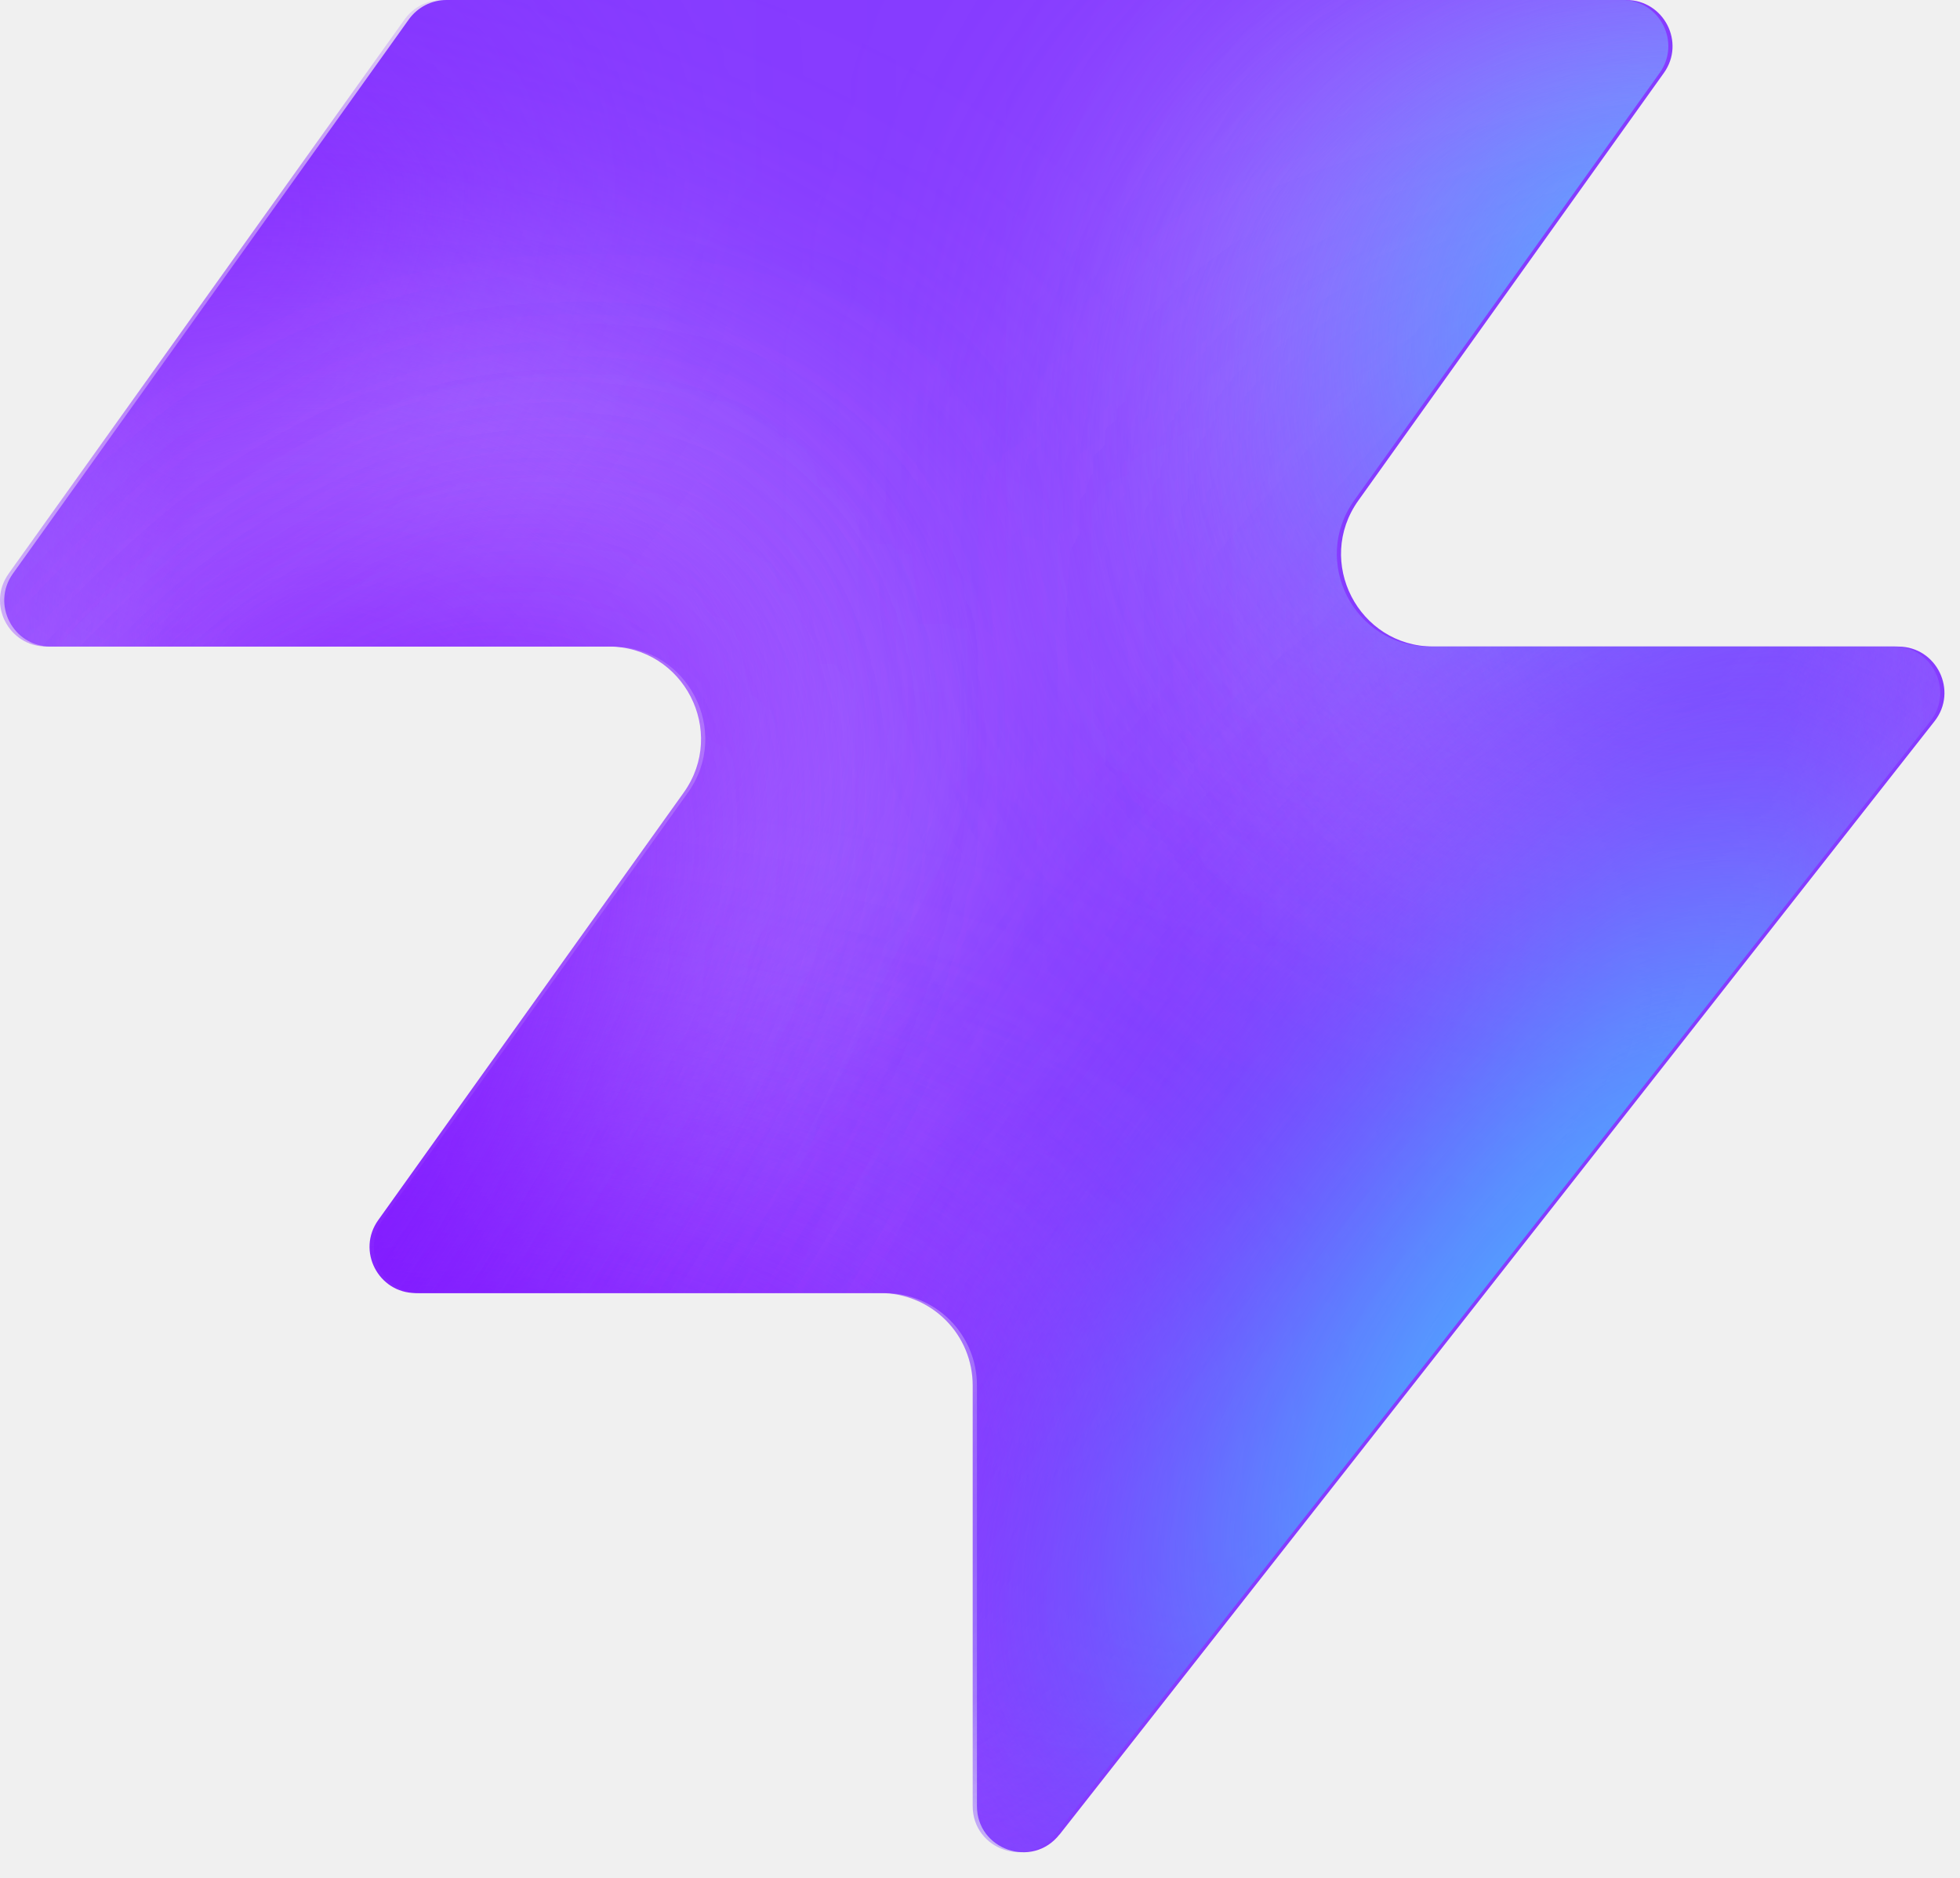
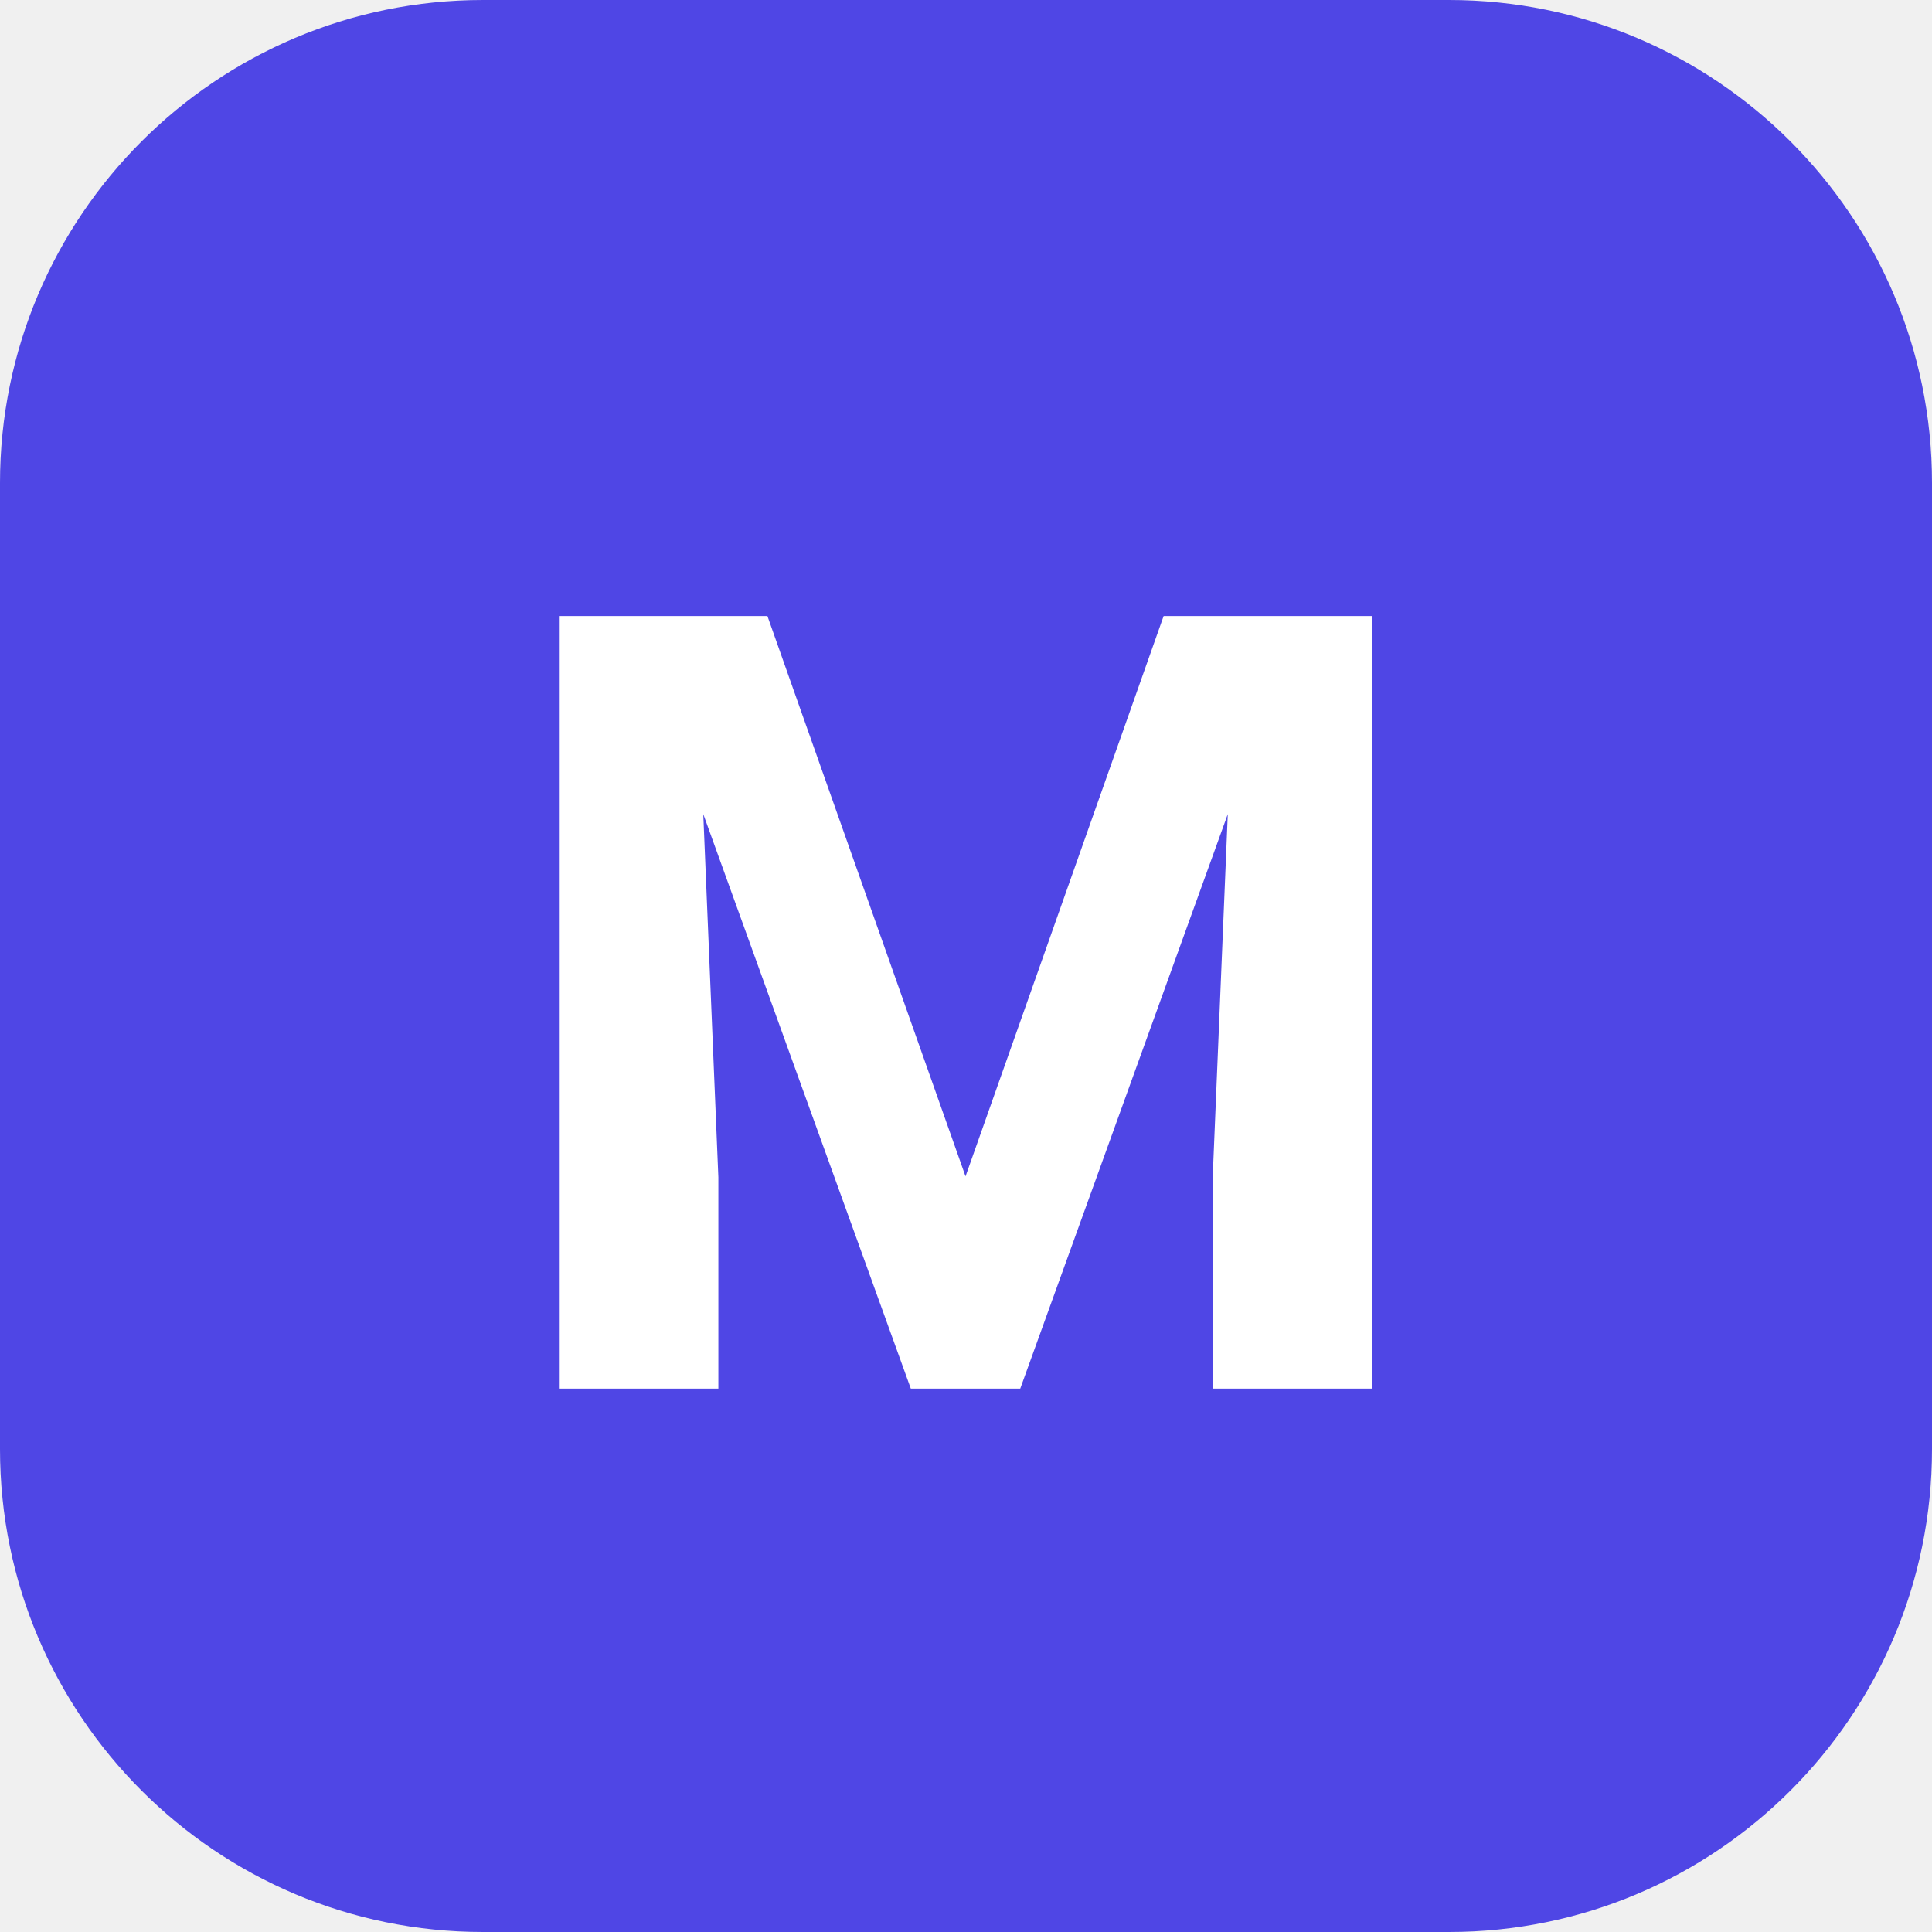
- <svg xmlns="http://www.w3.org/2000/svg" width="48" height="46" fill="none" viewBox="0 0 48 46">
-   <path fill="#863bff" d="M25.946 44.938c-.664.845-2.021.375-2.021-.698V33.937a2.26 2.26 0 0 0-2.262-2.262H10.287c-.92 0-1.456-1.04-.92-1.788l7.48-10.471c1.07-1.497 0-3.578-1.842-3.578H1.237c-.92 0-1.456-1.04-.92-1.788L10.013.474c.214-.297.556-.474.92-.474h28.894c.92 0 1.456 1.04.92 1.788l-7.48 10.471c-1.07 1.498 0 3.579 1.842 3.579h11.377c.943 0 1.473 1.088.89 1.83L25.947 44.94z" style="fill:#863bff;fill:color(display-p3 .525 .23 1);fill-opacity:1" />
-   <mask id="a" width="48" height="46" x="0" y="0" maskUnits="userSpaceOnUse" style="mask-type:alpha">
-     <path fill="#000" d="M25.842 44.938c-.664.844-2.021.375-2.021-.698V33.937a2.26 2.26 0 0 0-2.262-2.262H10.183c-.92 0-1.456-1.04-.92-1.788l7.48-10.471c1.07-1.498 0-3.579-1.842-3.579H1.133c-.92 0-1.456-1.04-.92-1.787L9.91.473c.214-.297.556-.474.92-.474h28.894c.92 0 1.456 1.04.92 1.788l-7.48 10.471c-1.07 1.498 0 3.578 1.842 3.578h11.377c.943 0 1.473 1.088.89 1.832L25.843 44.94z" style="fill:#000;fill-opacity:1" />
-   </mask>
-   <g mask="url(#a)">
-     <g filter="url(#b)">
-       <ellipse cx="5.508" cy="14.704" fill="#ede6ff" rx="5.508" ry="14.704" style="fill:#ede6ff;fill:color(display-p3 .927 .903 1);fill-opacity:1" transform="matrix(.00324 1 1 -.00324 -4.47 31.516)" />
-     </g>
-     <g filter="url(#c)">
-       <ellipse cx="10.399" cy="29.851" fill="#ede6ff" rx="10.399" ry="29.851" style="fill:#ede6ff;fill:color(display-p3 .927 .903 1);fill-opacity:1" transform="matrix(.00324 1 1 -.00324 -39.328 7.883)" />
-     </g>
-     <g filter="url(#d)">
-       <ellipse cx="5.508" cy="30.487" fill="#7e14ff" rx="5.508" ry="30.487" style="fill:#7e14ff;fill:color(display-p3 .492 .077 1);fill-opacity:1" transform="rotate(89.814 -25.913 -14.639)scale(1 -1)" />
-     </g>
-     <g filter="url(#e)">
-       <ellipse cx="5.508" cy="30.599" fill="#7e14ff" rx="5.508" ry="30.599" style="fill:#7e14ff;fill:color(display-p3 .492 .077 1);fill-opacity:1" transform="rotate(89.814 -32.644 -3.334)scale(1 -1)" />
-     </g>
-     <g filter="url(#f)">
-       <ellipse cx="5.508" cy="30.599" fill="#7e14ff" rx="5.508" ry="30.599" style="fill:#7e14ff;fill:color(display-p3 .492 .077 1);fill-opacity:1" transform="matrix(.00324 1 1 -.00324 -34.34 30.47)" />
-     </g>
-     <g filter="url(#g)">
-       <ellipse cx="14.072" cy="22.078" fill="#ede6ff" rx="14.072" ry="22.078" style="fill:#ede6ff;fill:color(display-p3 .927 .903 1);fill-opacity:1" transform="rotate(93.35 24.506 48.493)scale(-1 1)" />
-     </g>
-     <g filter="url(#h)">
-       <ellipse cx="3.47" cy="21.501" fill="#7e14ff" rx="3.47" ry="21.501" style="fill:#7e14ff;fill:color(display-p3 .492 .077 1);fill-opacity:1" transform="rotate(89.009 28.708 47.59)scale(-1 1)" />
-     </g>
-     <g filter="url(#i)">
-       <ellipse cx="3.47" cy="21.501" fill="#7e14ff" rx="3.47" ry="21.501" style="fill:#7e14ff;fill:color(display-p3 .492 .077 1);fill-opacity:1" transform="rotate(89.009 28.708 47.59)scale(-1 1)" />
-     </g>
-     <g filter="url(#j)">
-       <ellipse cx=".387" cy="8.972" fill="#7e14ff" rx="4.407" ry="29.108" style="fill:#7e14ff;fill:color(display-p3 .492 .077 1);fill-opacity:1" transform="rotate(39.51 .387 8.972)" />
-     </g>
-     <g filter="url(#k)">
-       <ellipse cx="47.523" cy="-6.092" fill="#7e14ff" rx="4.407" ry="29.108" style="fill:#7e14ff;fill:color(display-p3 .492 .077 1);fill-opacity:1" transform="rotate(37.892 47.523 -6.092)" />
-     </g>
-     <g filter="url(#l)">
-       <ellipse cx="41.412" cy="6.333" fill="#47bfff" rx="5.971" ry="9.665" style="fill:#47bfff;fill:color(display-p3 .28 .748 1);fill-opacity:1" transform="rotate(37.892 41.412 6.333)" />
-     </g>
-     <g filter="url(#m)">
-       <ellipse cx="-1.879" cy="38.332" fill="#7e14ff" rx="4.407" ry="29.108" style="fill:#7e14ff;fill:color(display-p3 .492 .077 1);fill-opacity:1" transform="rotate(37.892 -1.88 38.332)" />
-     </g>
-     <g filter="url(#n)">
-       <ellipse cx="-1.879" cy="38.332" fill="#7e14ff" rx="4.407" ry="29.108" style="fill:#7e14ff;fill:color(display-p3 .492 .077 1);fill-opacity:1" transform="rotate(37.892 -1.88 38.332)" />
-     </g>
-     <g filter="url(#o)">
-       <ellipse cx="35.651" cy="29.907" fill="#7e14ff" rx="4.407" ry="29.108" style="fill:#7e14ff;fill:color(display-p3 .492 .077 1);fill-opacity:1" transform="rotate(37.892 35.651 29.907)" />
-     </g>
-     <g filter="url(#p)">
-       <ellipse cx="38.418" cy="32.4" fill="#47bfff" rx="5.971" ry="15.297" style="fill:#47bfff;fill:color(display-p3 .28 .748 1);fill-opacity:1" transform="rotate(37.892 38.418 32.4)" />
-     </g>
-   </g>
-   <defs>
-     <filter id="b" width="60.045" height="41.654" x="-19.77" y="16.149" color-interpolation-filters="sRGB" filterUnits="userSpaceOnUse">
-       <feFlood flood-opacity="0" result="BackgroundImageFix" />
-       <feBlend in="SourceGraphic" in2="BackgroundImageFix" result="shape" />
-       <feGaussianBlur result="effect1_foregroundBlur_2002_17158" stdDeviation="7.659" />
-     </filter>
-     <filter id="c" width="90.34" height="51.437" x="-54.613" y="-7.533" color-interpolation-filters="sRGB" filterUnits="userSpaceOnUse">
-       <feFlood flood-opacity="0" result="BackgroundImageFix" />
-       <feBlend in="SourceGraphic" in2="BackgroundImageFix" result="shape" />
-       <feGaussianBlur result="effect1_foregroundBlur_2002_17158" stdDeviation="7.659" />
-     </filter>
-     <filter id="d" width="79.355" height="29.4" x="-49.64" y="2.03" color-interpolation-filters="sRGB" filterUnits="userSpaceOnUse">
-       <feFlood flood-opacity="0" result="BackgroundImageFix" />
-       <feBlend in="SourceGraphic" in2="BackgroundImageFix" result="shape" />
-       <feGaussianBlur result="effect1_foregroundBlur_2002_17158" stdDeviation="4.596" />
-     </filter>
-     <filter id="e" width="79.579" height="29.4" x="-45.045" y="20.029" color-interpolation-filters="sRGB" filterUnits="userSpaceOnUse">
-       <feFlood flood-opacity="0" result="BackgroundImageFix" />
-       <feBlend in="SourceGraphic" in2="BackgroundImageFix" result="shape" />
-       <feGaussianBlur result="effect1_foregroundBlur_2002_17158" stdDeviation="4.596" />
-     </filter>
-     <filter id="f" width="79.579" height="29.4" x="-43.513" y="21.178" color-interpolation-filters="sRGB" filterUnits="userSpaceOnUse">
-       <feFlood flood-opacity="0" result="BackgroundImageFix" />
-       <feBlend in="SourceGraphic" in2="BackgroundImageFix" result="shape" />
-       <feGaussianBlur result="effect1_foregroundBlur_2002_17158" stdDeviation="4.596" />
-     </filter>
-     <filter id="g" width="74.749" height="58.852" x="15.756" y="-17.901" color-interpolation-filters="sRGB" filterUnits="userSpaceOnUse">
-       <feFlood flood-opacity="0" result="BackgroundImageFix" />
-       <feBlend in="SourceGraphic" in2="BackgroundImageFix" result="shape" />
-       <feGaussianBlur result="effect1_foregroundBlur_2002_17158" stdDeviation="7.659" />
-     </filter>
-     <filter id="h" width="61.377" height="25.362" x="23.548" y="2.284" color-interpolation-filters="sRGB" filterUnits="userSpaceOnUse">
-       <feFlood flood-opacity="0" result="BackgroundImageFix" />
-       <feBlend in="SourceGraphic" in2="BackgroundImageFix" result="shape" />
-       <feGaussianBlur result="effect1_foregroundBlur_2002_17158" stdDeviation="4.596" />
-     </filter>
-     <filter id="i" width="61.377" height="25.362" x="23.548" y="2.284" color-interpolation-filters="sRGB" filterUnits="userSpaceOnUse">
-       <feFlood flood-opacity="0" result="BackgroundImageFix" />
-       <feBlend in="SourceGraphic" in2="BackgroundImageFix" result="shape" />
-       <feGaussianBlur result="effect1_foregroundBlur_2002_17158" stdDeviation="4.596" />
-     </filter>
-     <filter id="j" width="56.045" height="63.649" x="-27.636" y="-22.853" color-interpolation-filters="sRGB" filterUnits="userSpaceOnUse">
-       <feFlood flood-opacity="0" result="BackgroundImageFix" />
-       <feBlend in="SourceGraphic" in2="BackgroundImageFix" result="shape" />
-       <feGaussianBlur result="effect1_foregroundBlur_2002_17158" stdDeviation="4.596" />
-     </filter>
-     <filter id="k" width="54.814" height="64.646" x="20.116" y="-38.415" color-interpolation-filters="sRGB" filterUnits="userSpaceOnUse">
-       <feFlood flood-opacity="0" result="BackgroundImageFix" />
-       <feBlend in="SourceGraphic" in2="BackgroundImageFix" result="shape" />
-       <feGaussianBlur result="effect1_foregroundBlur_2002_17158" stdDeviation="4.596" />
-     </filter>
-     <filter id="l" width="33.541" height="35.313" x="24.641" y="-11.323" color-interpolation-filters="sRGB" filterUnits="userSpaceOnUse">
-       <feFlood flood-opacity="0" result="BackgroundImageFix" />
-       <feBlend in="SourceGraphic" in2="BackgroundImageFix" result="shape" />
-       <feGaussianBlur result="effect1_foregroundBlur_2002_17158" stdDeviation="4.596" />
-     </filter>
-     <filter id="m" width="54.814" height="64.646" x="-29.286" y="6.009" color-interpolation-filters="sRGB" filterUnits="userSpaceOnUse">
-       <feFlood flood-opacity="0" result="BackgroundImageFix" />
-       <feBlend in="SourceGraphic" in2="BackgroundImageFix" result="shape" />
-       <feGaussianBlur result="effect1_foregroundBlur_2002_17158" stdDeviation="4.596" />
-     </filter>
-     <filter id="n" width="54.814" height="64.646" x="-29.286" y="6.009" color-interpolation-filters="sRGB" filterUnits="userSpaceOnUse">
-       <feFlood flood-opacity="0" result="BackgroundImageFix" />
-       <feBlend in="SourceGraphic" in2="BackgroundImageFix" result="shape" />
-       <feGaussianBlur result="effect1_foregroundBlur_2002_17158" stdDeviation="4.596" />
-     </filter>
-     <filter id="o" width="54.814" height="64.646" x="8.244" y="-2.416" color-interpolation-filters="sRGB" filterUnits="userSpaceOnUse">
-       <feFlood flood-opacity="0" result="BackgroundImageFix" />
-       <feBlend in="SourceGraphic" in2="BackgroundImageFix" result="shape" />
-       <feGaussianBlur result="effect1_foregroundBlur_2002_17158" stdDeviation="4.596" />
-     </filter>
-     <filter id="p" width="39.409" height="43.623" x="18.713" y="10.588" color-interpolation-filters="sRGB" filterUnits="userSpaceOnUse">
-       <feFlood flood-opacity="0" result="BackgroundImageFix" />
-       <feBlend in="SourceGraphic" in2="BackgroundImageFix" result="shape" />
-       <feGaussianBlur result="effect1_foregroundBlur_2002_17158" stdDeviation="4.596" />
-     </filter>
-   </defs>
+ <svg xmlns="http://www.w3.org/2000/svg" width="32" height="32" viewBox="0 0 32 32">
+   <rect width="32" height="32" rx="8" fill="#4F46E5" />
+   <text x="16" y="23" text-anchor="middle" font-family="system-ui, 'Segoe UI', Roboto, sans-serif" font-size="18" font-weight="700" fill="#FFFFFF">M</text>
</svg>
